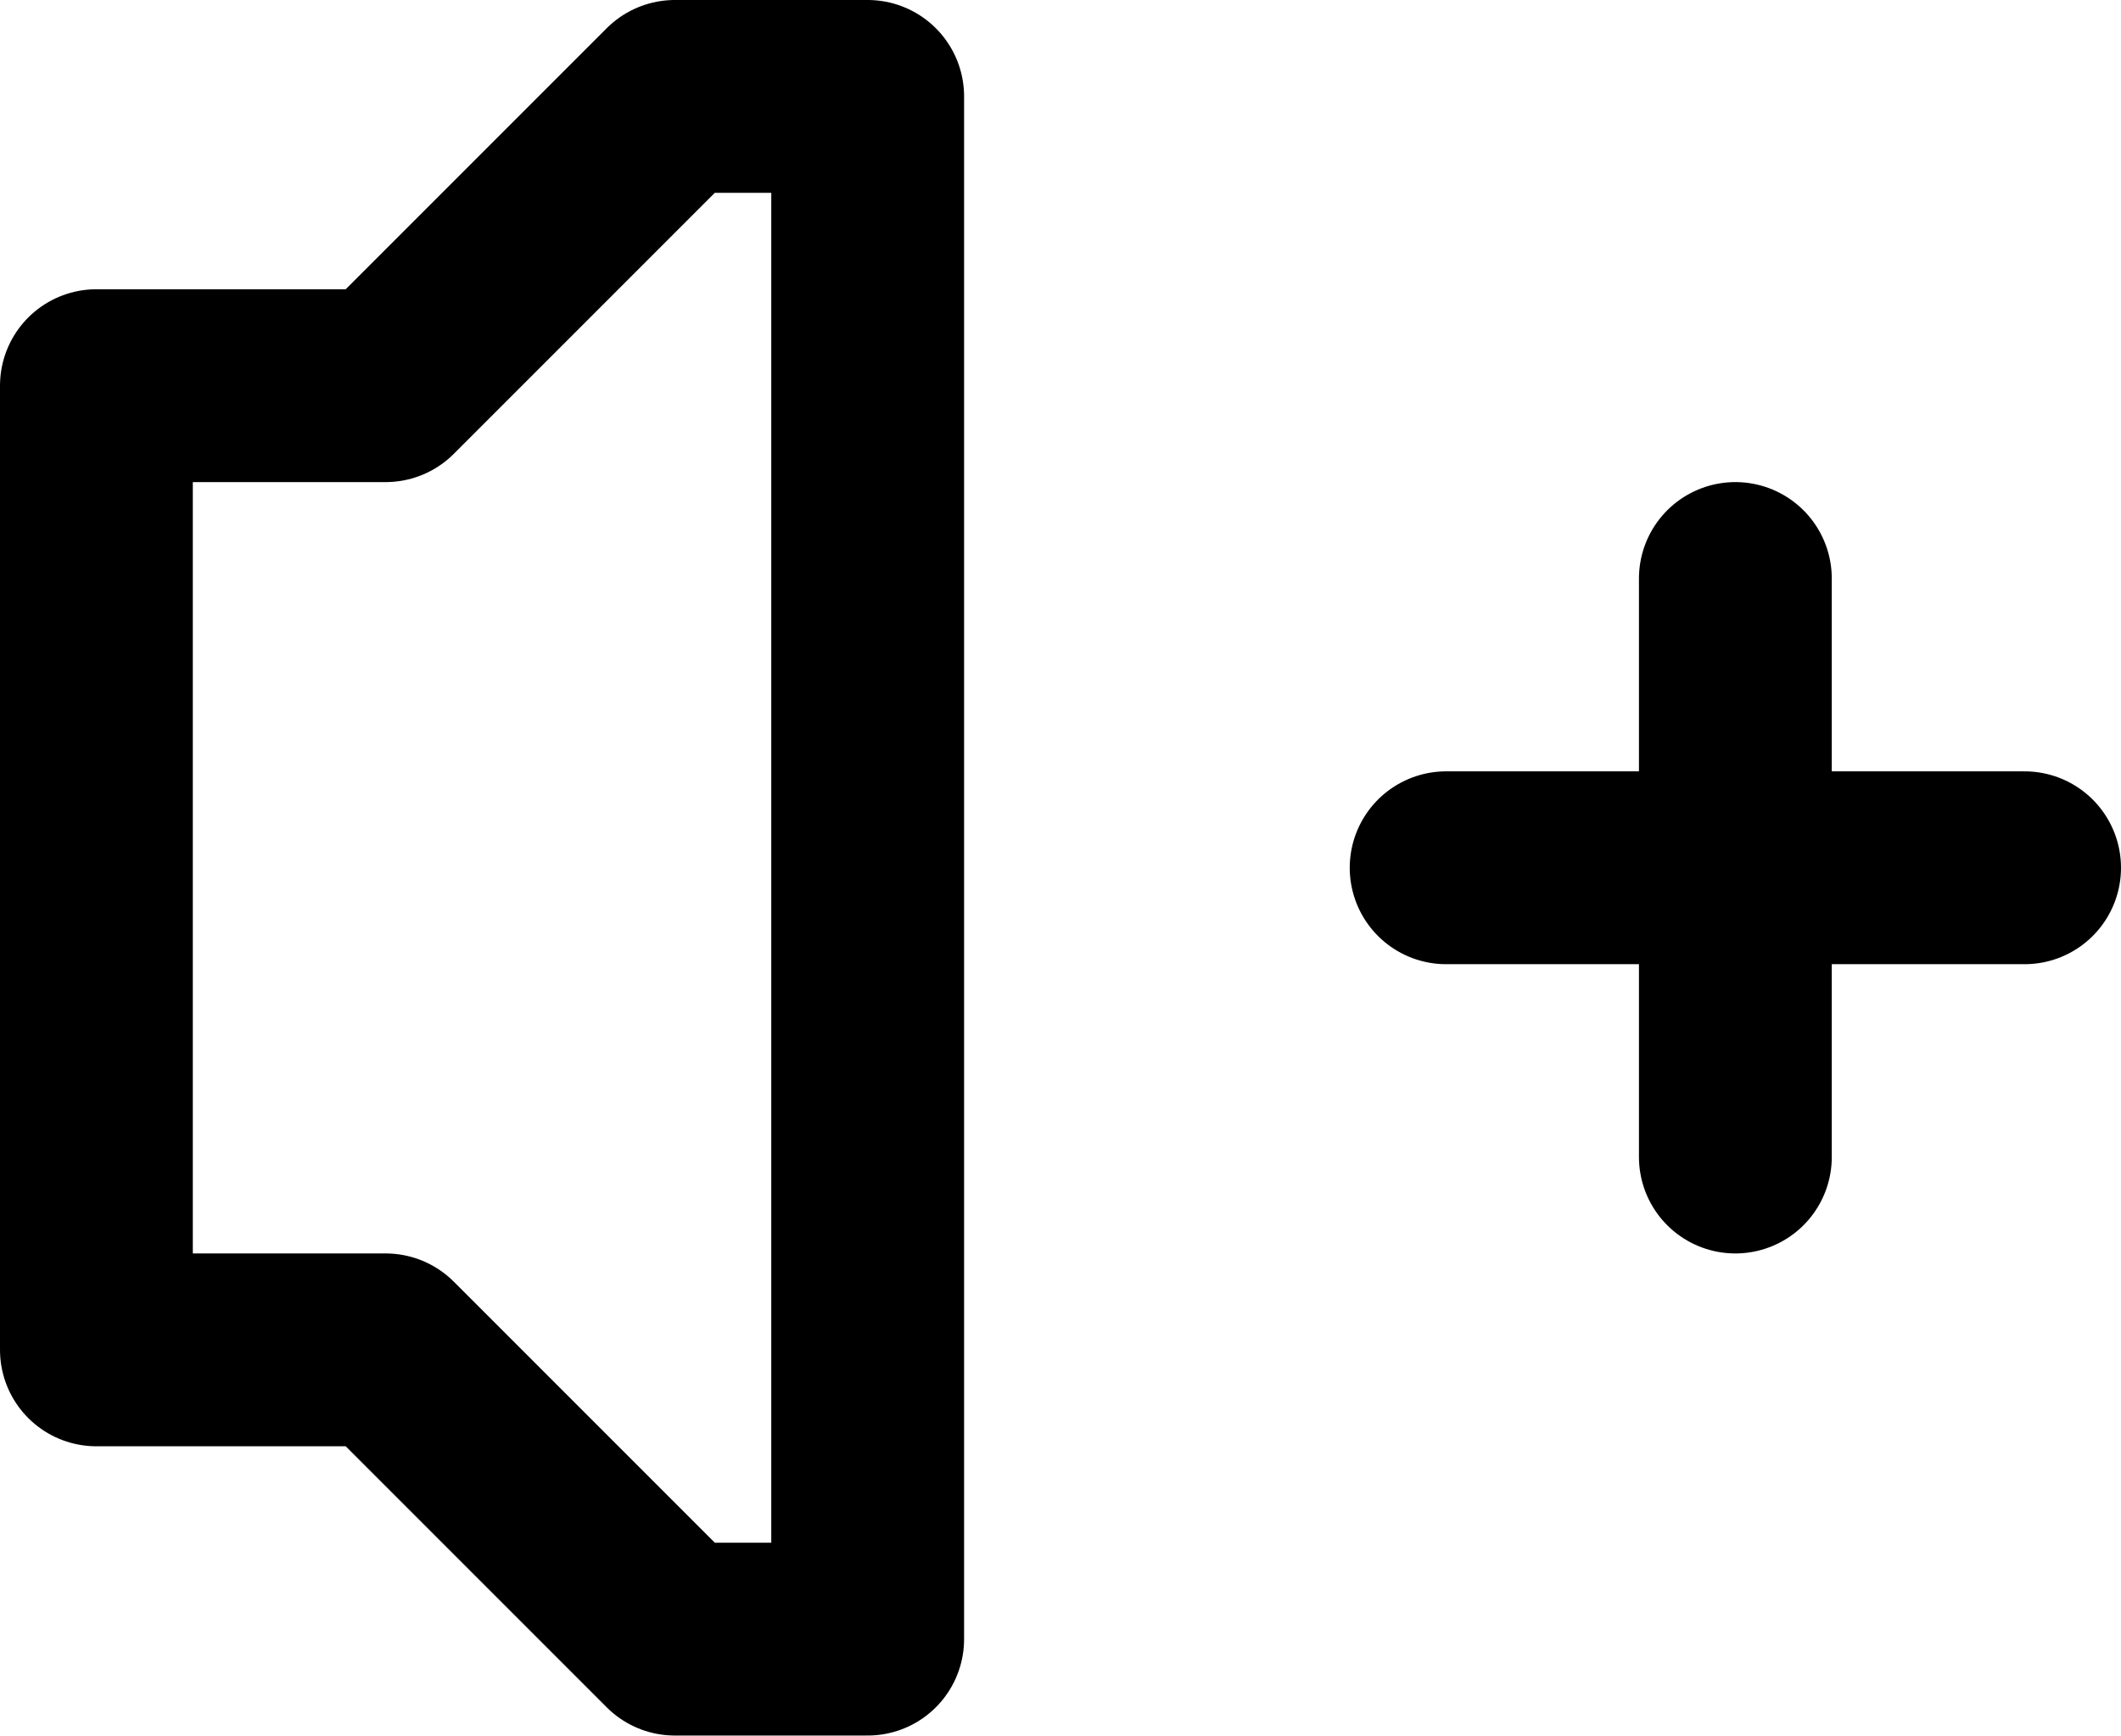
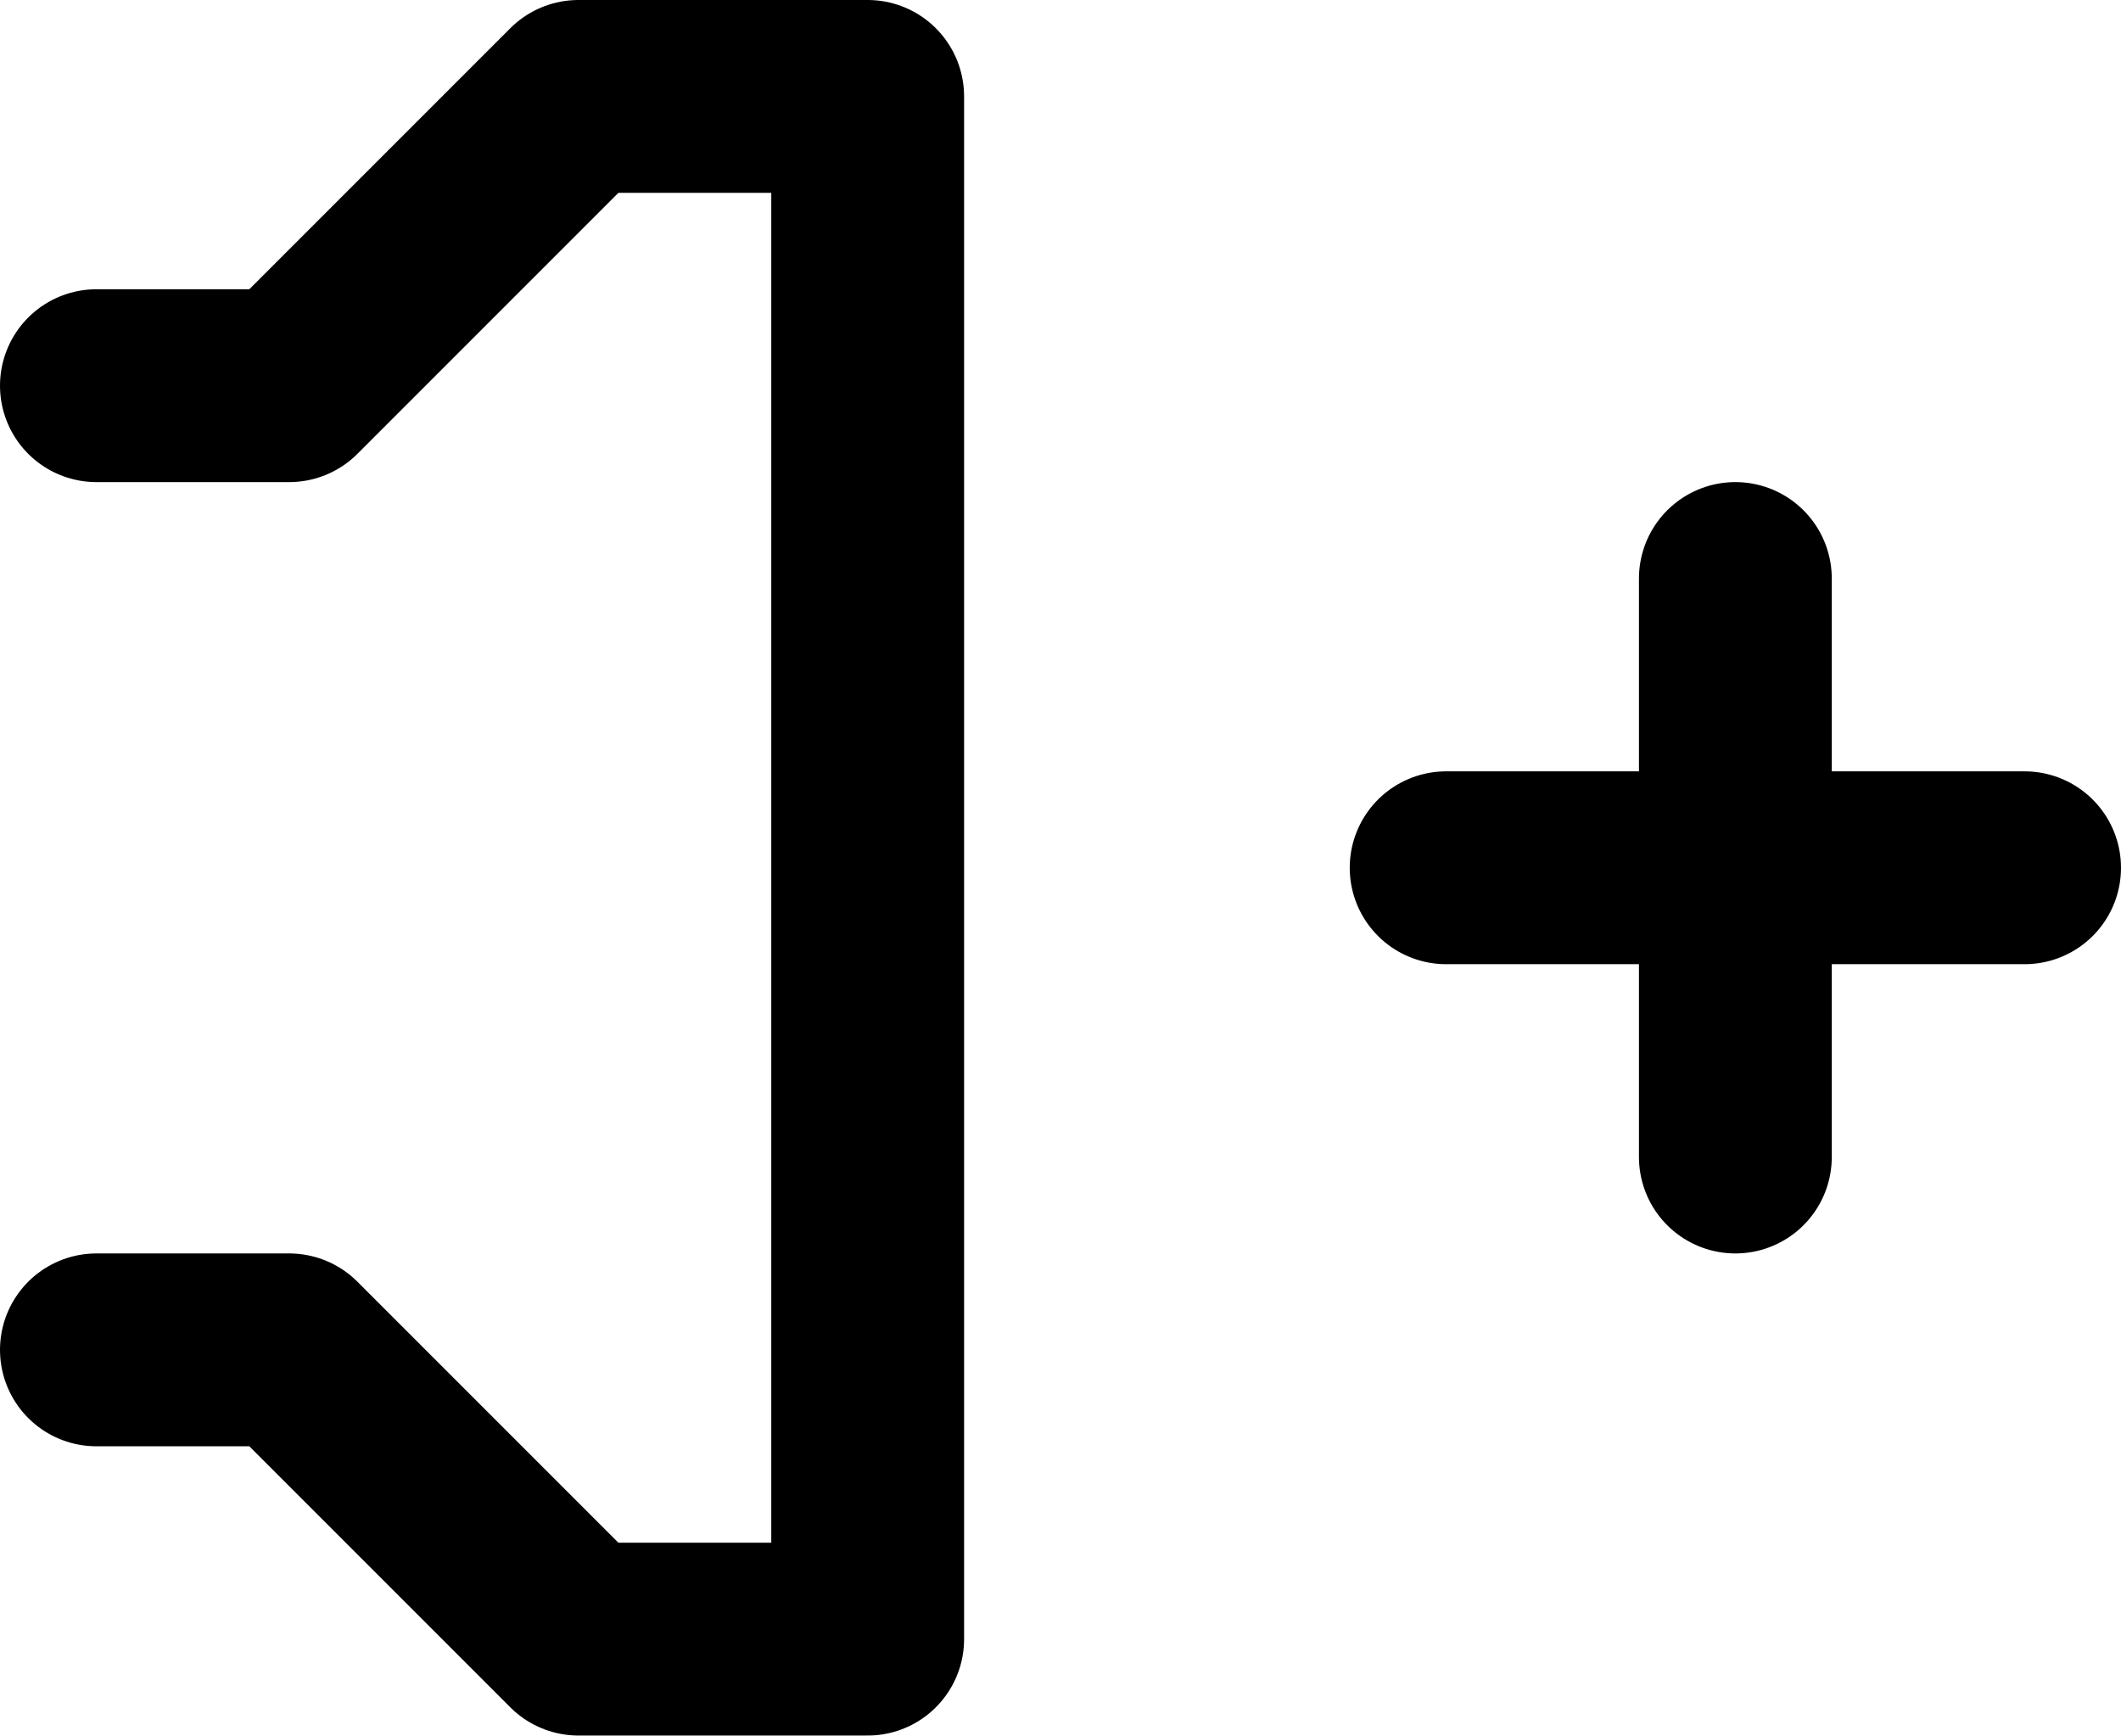
<svg xmlns="http://www.w3.org/2000/svg" width="5.5" height="4.5" viewBox="0 0 5.5 4.5" version="1.1" id="svg1">
  <defs id="defs1" />
  <g id="layer1">
-     <path style="fill:none;stroke:#000000;stroke-width:0.5;stroke-linecap:round;stroke-linejoin:round;paint-order:fill markers stroke" d="M 0.25,1 V 3.5 H 1 l 0.75,0.75 h 0.5 v -4 H 1.75 L 1,1 Z" id="path1" />
+     <path style="fill:none;stroke:#000000;stroke-width:0.5;stroke-linecap:round;stroke-linejoin:round;paint-order:fill markers stroke" d="m 0.25,3.5 h 0.5 L 1.5,4.25 h 0.75 v -4 H 1.5 L 0.75,1 h -0.5" id="path1" />
    <path style="fill:none;stroke:#000000;stroke-width:0.5;stroke-linecap:round;stroke-linejoin:round;paint-order:fill markers stroke" d="M 5.25,2.25 H 3.75" id="path2" />
    <path style="fill:none;stroke:#000000;stroke-width:0.5;stroke-linecap:round;stroke-linejoin:round;paint-order:fill markers stroke" d="M 4.5,3 V 1.5" id="path2-3" />
  </g>
</svg>
